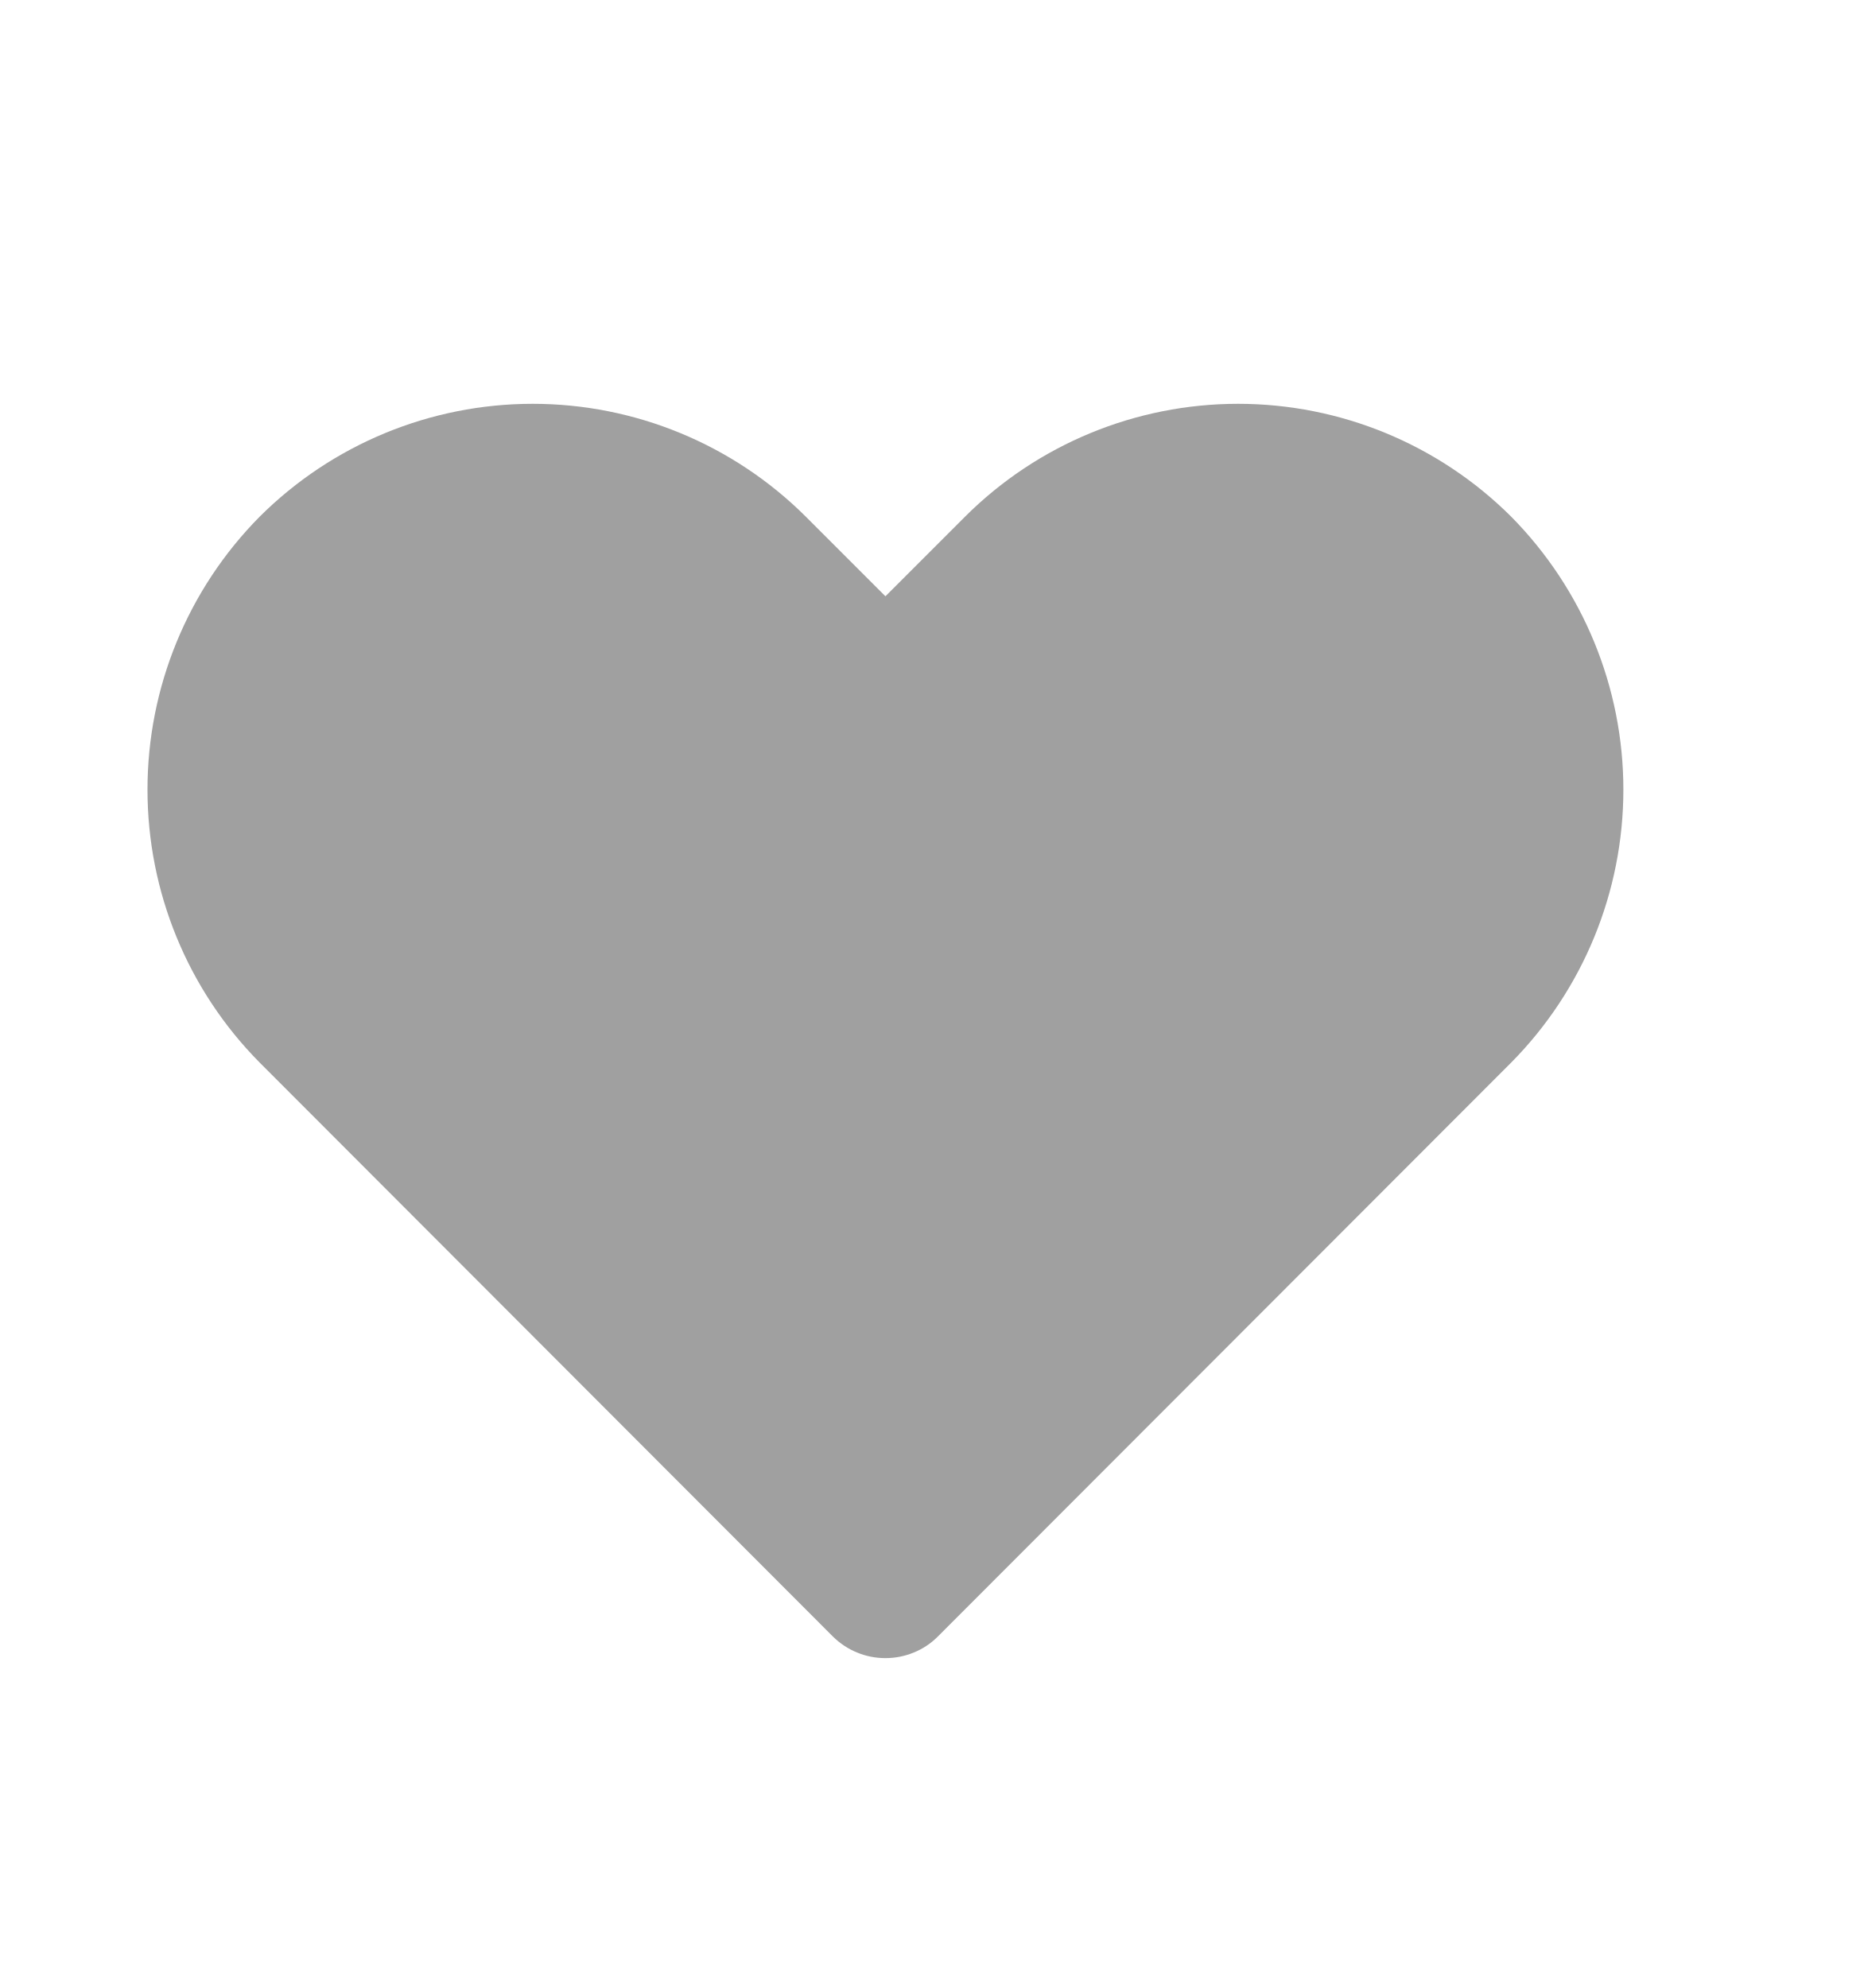
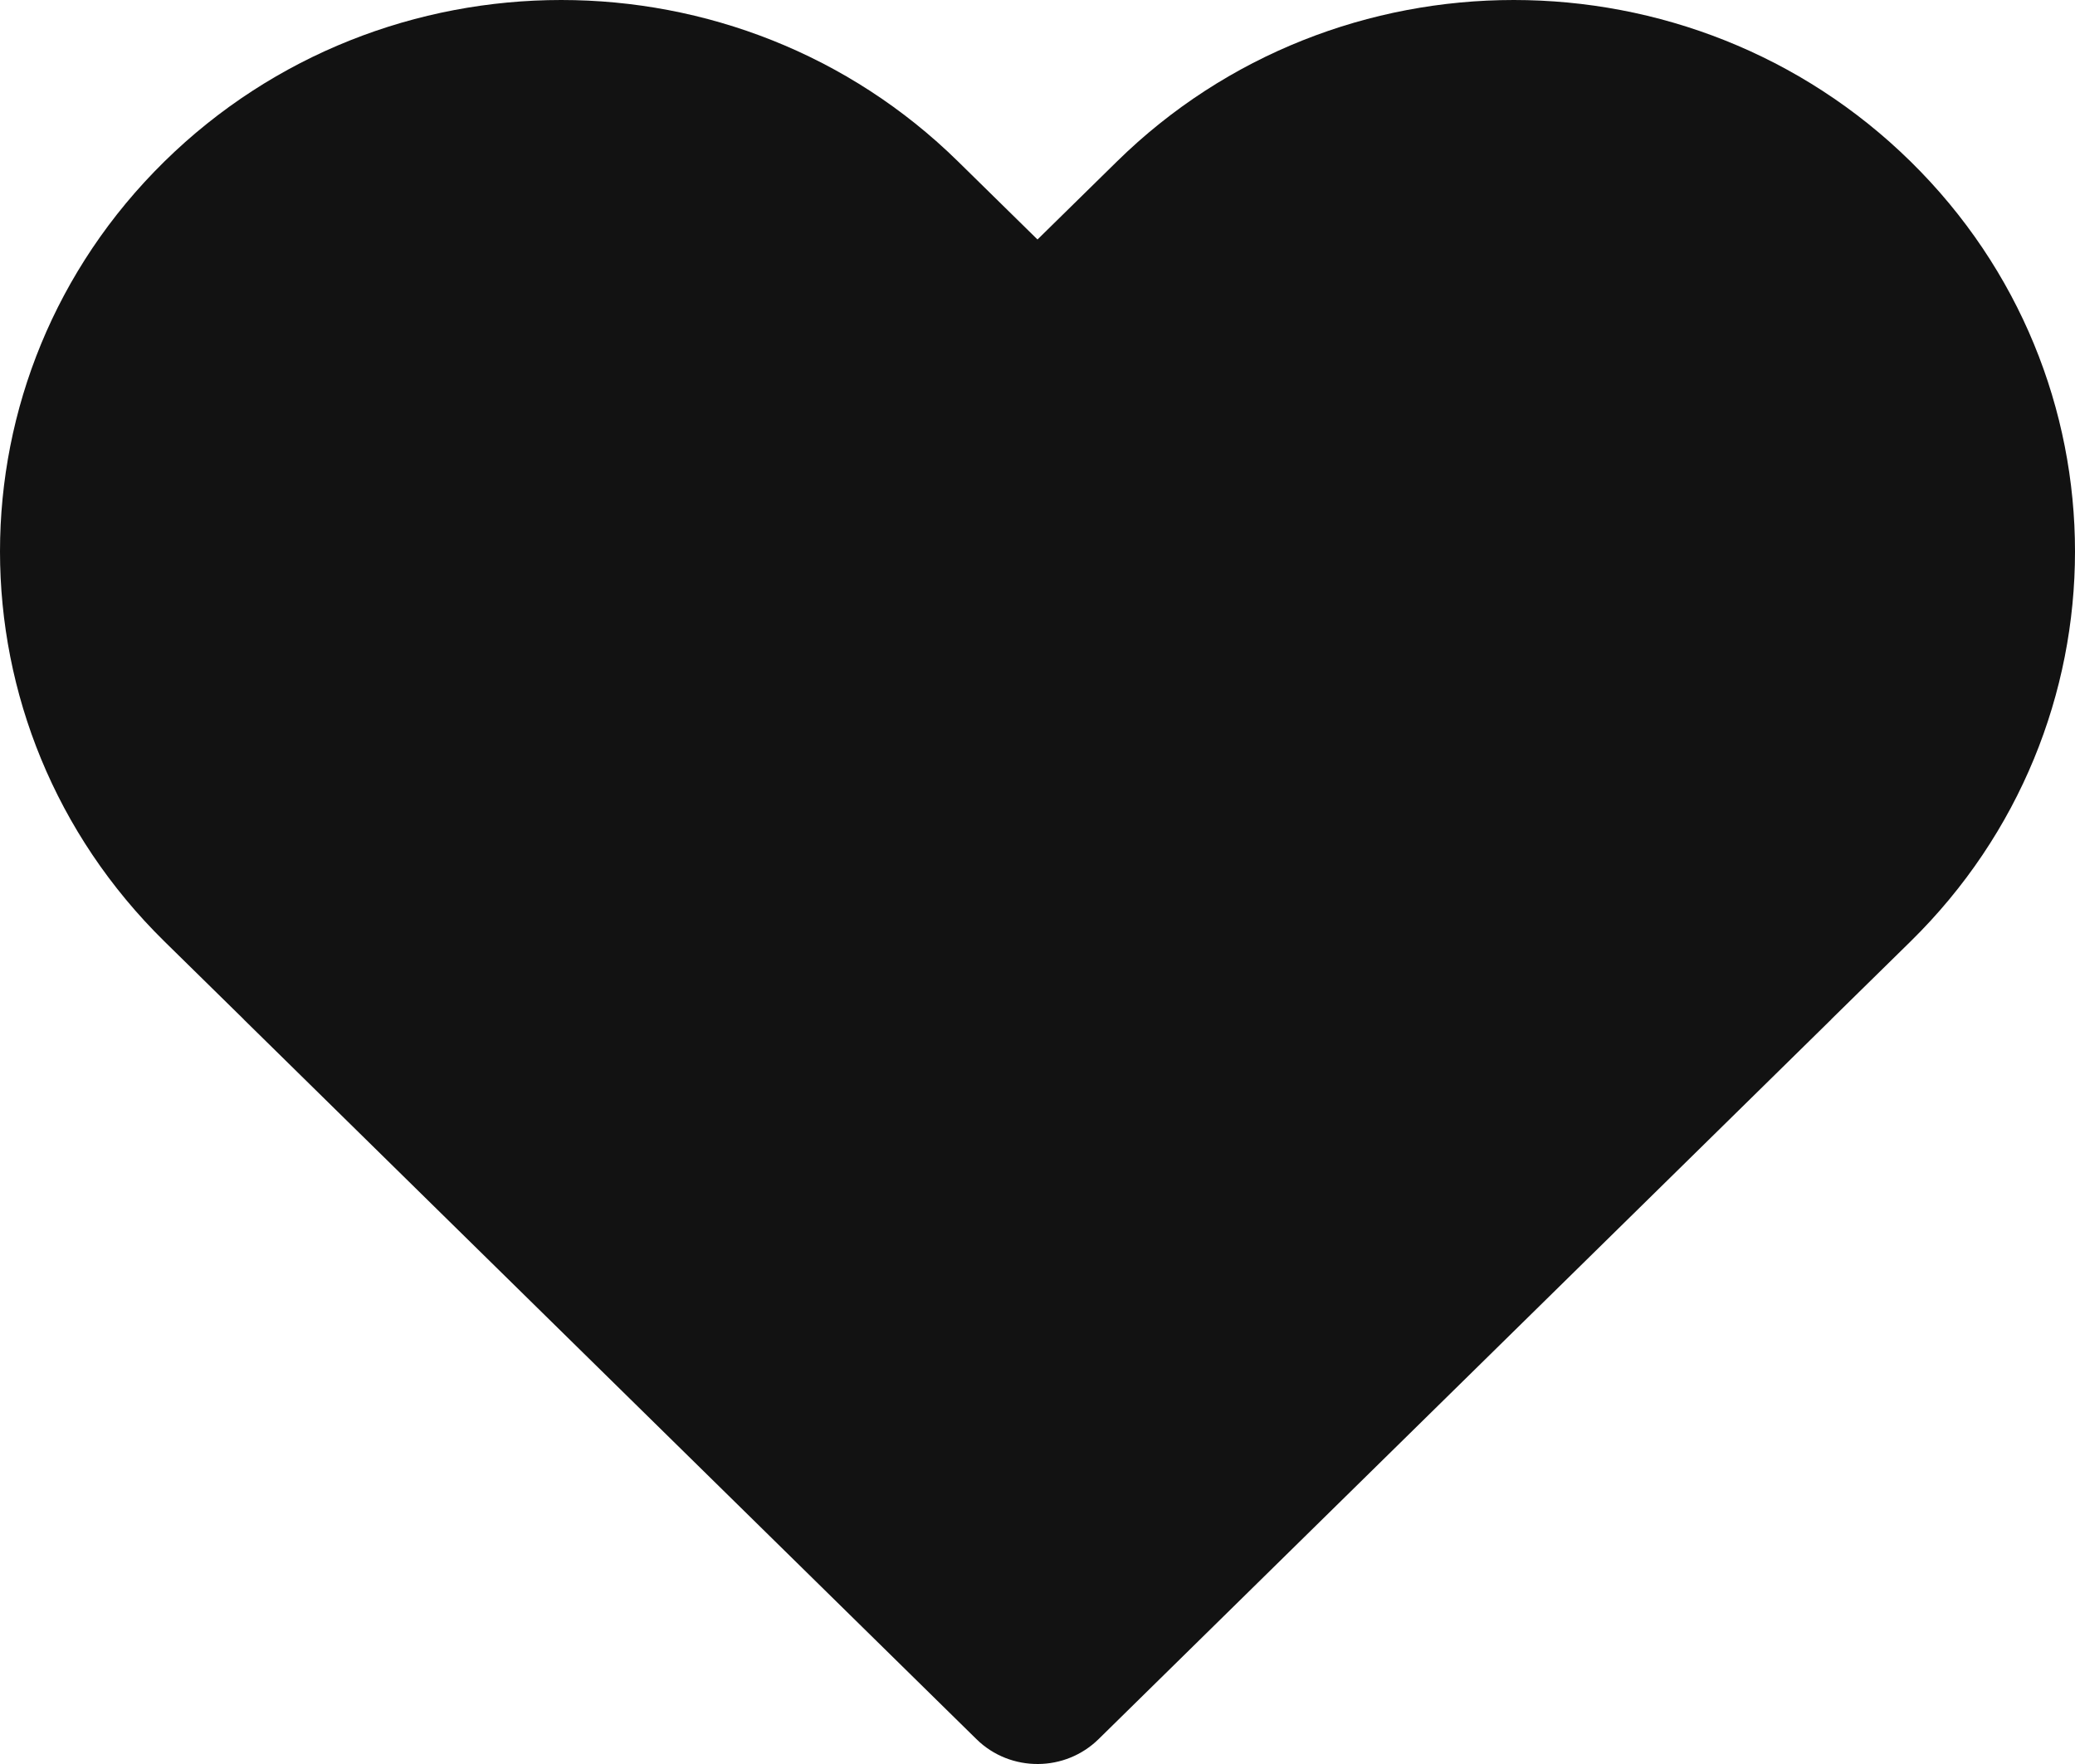
- <svg xmlns="http://www.w3.org/2000/svg" width="15" height="16" viewBox="0 0 15 16" fill="none">
-   <path d="M7.126 13.345C7.048 13.345 6.97 13.33 6.898 13.3C6.826 13.271 6.76 13.227 6.704 13.172L2.09 8.552C1.511 7.968 1.187 7.178 1.187 6.355C1.187 5.532 1.511 4.743 2.09 4.158C2.674 3.576 3.464 3.25 4.287 3.25C5.111 3.25 5.901 3.576 6.485 4.158L7.126 4.799L7.767 4.158C8.35 3.576 9.141 3.25 9.964 3.25C10.788 3.25 11.578 3.576 12.162 4.158C12.74 4.743 13.065 5.532 13.065 6.355C13.065 7.178 12.74 7.968 12.162 8.552L7.547 13.172C7.492 13.227 7.426 13.271 7.354 13.3C7.281 13.33 7.204 13.345 7.126 13.345Z" fill="#A0A0A0" />
+ <svg xmlns="http://www.w3.org/2000/svg" width="20" height="17" viewBox="0 0 20 17" fill="none">
+   <path fill-rule="evenodd" clip-rule="evenodd" d="M1.584 1.557C-0.528 3.632 -0.528 6.997 1.584 9.072L2.349 9.823L2.349 9.824L9.411 16.76C9.575 16.922 9.792 17.002 10.008 17C10.218 16.998 10.428 16.918 10.589 16.76L17.651 9.824L17.651 9.823L18.416 9.072C20.528 6.997 20.528 3.632 18.416 1.557C16.303 -0.519 12.878 -0.519 10.765 1.557L10 2.308L9.235 1.557C7.122 -0.519 3.697 -0.519 1.584 1.557Z" fill="#121212" />
</svg>
